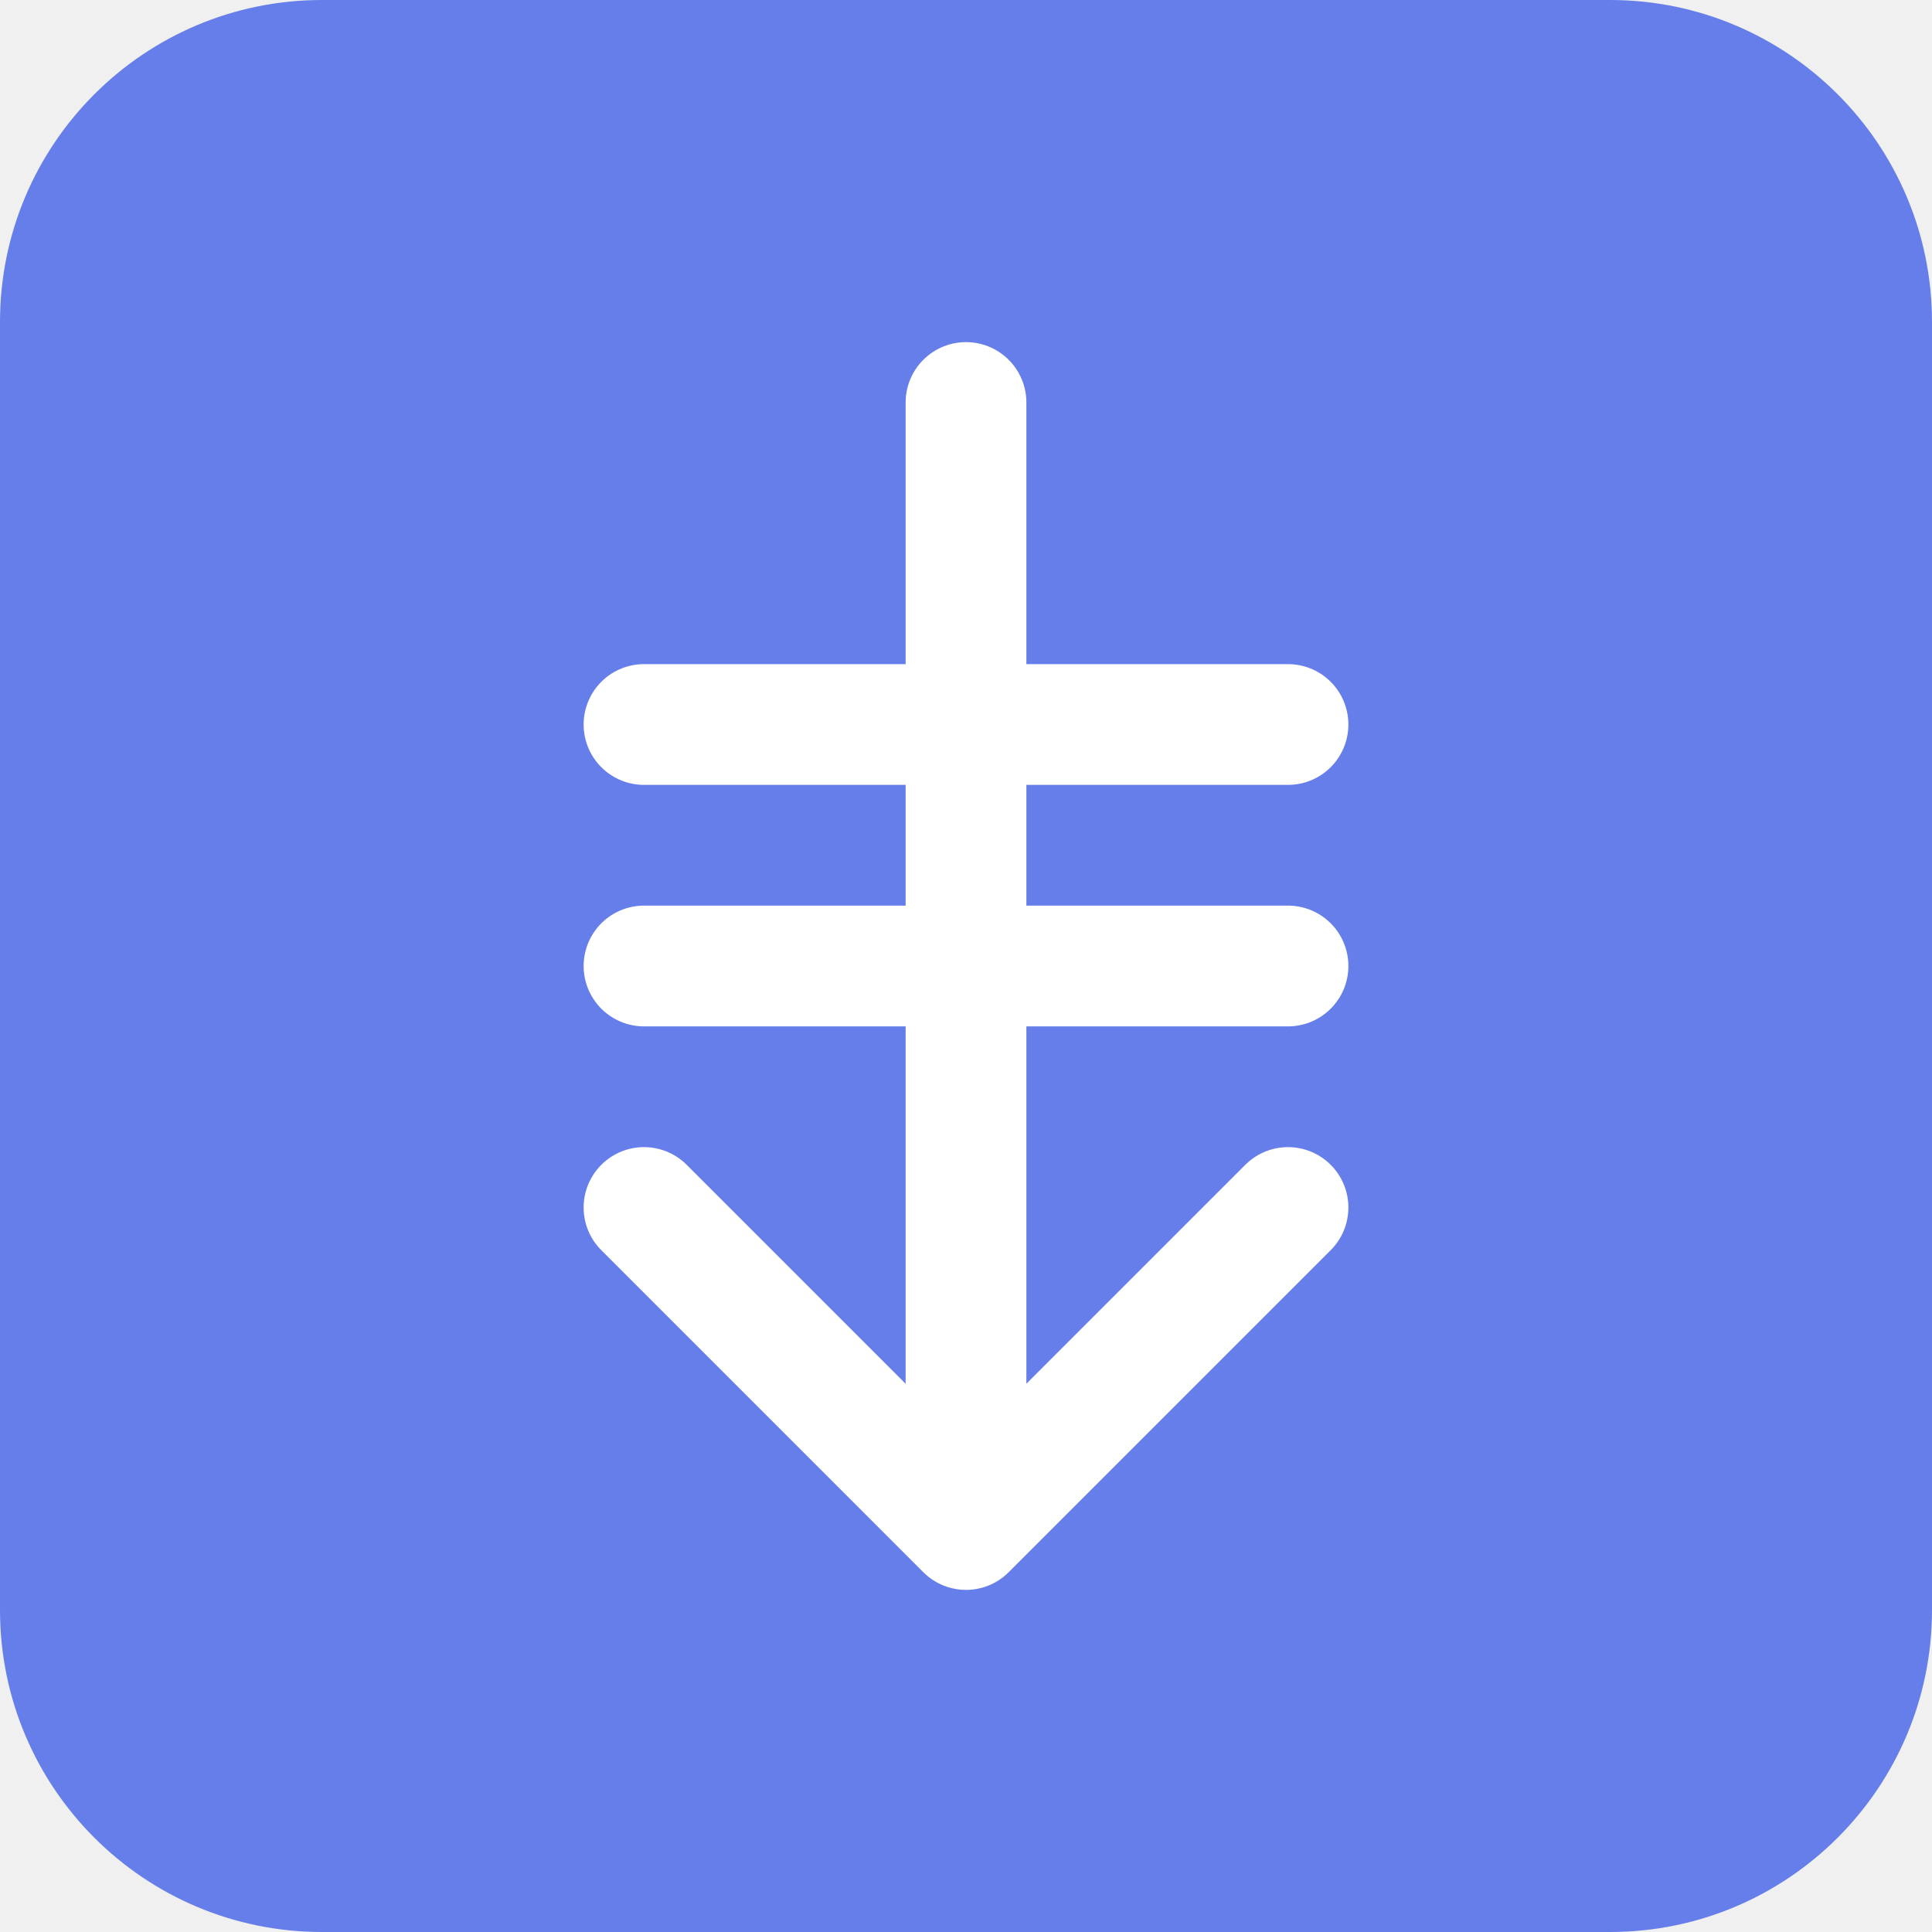
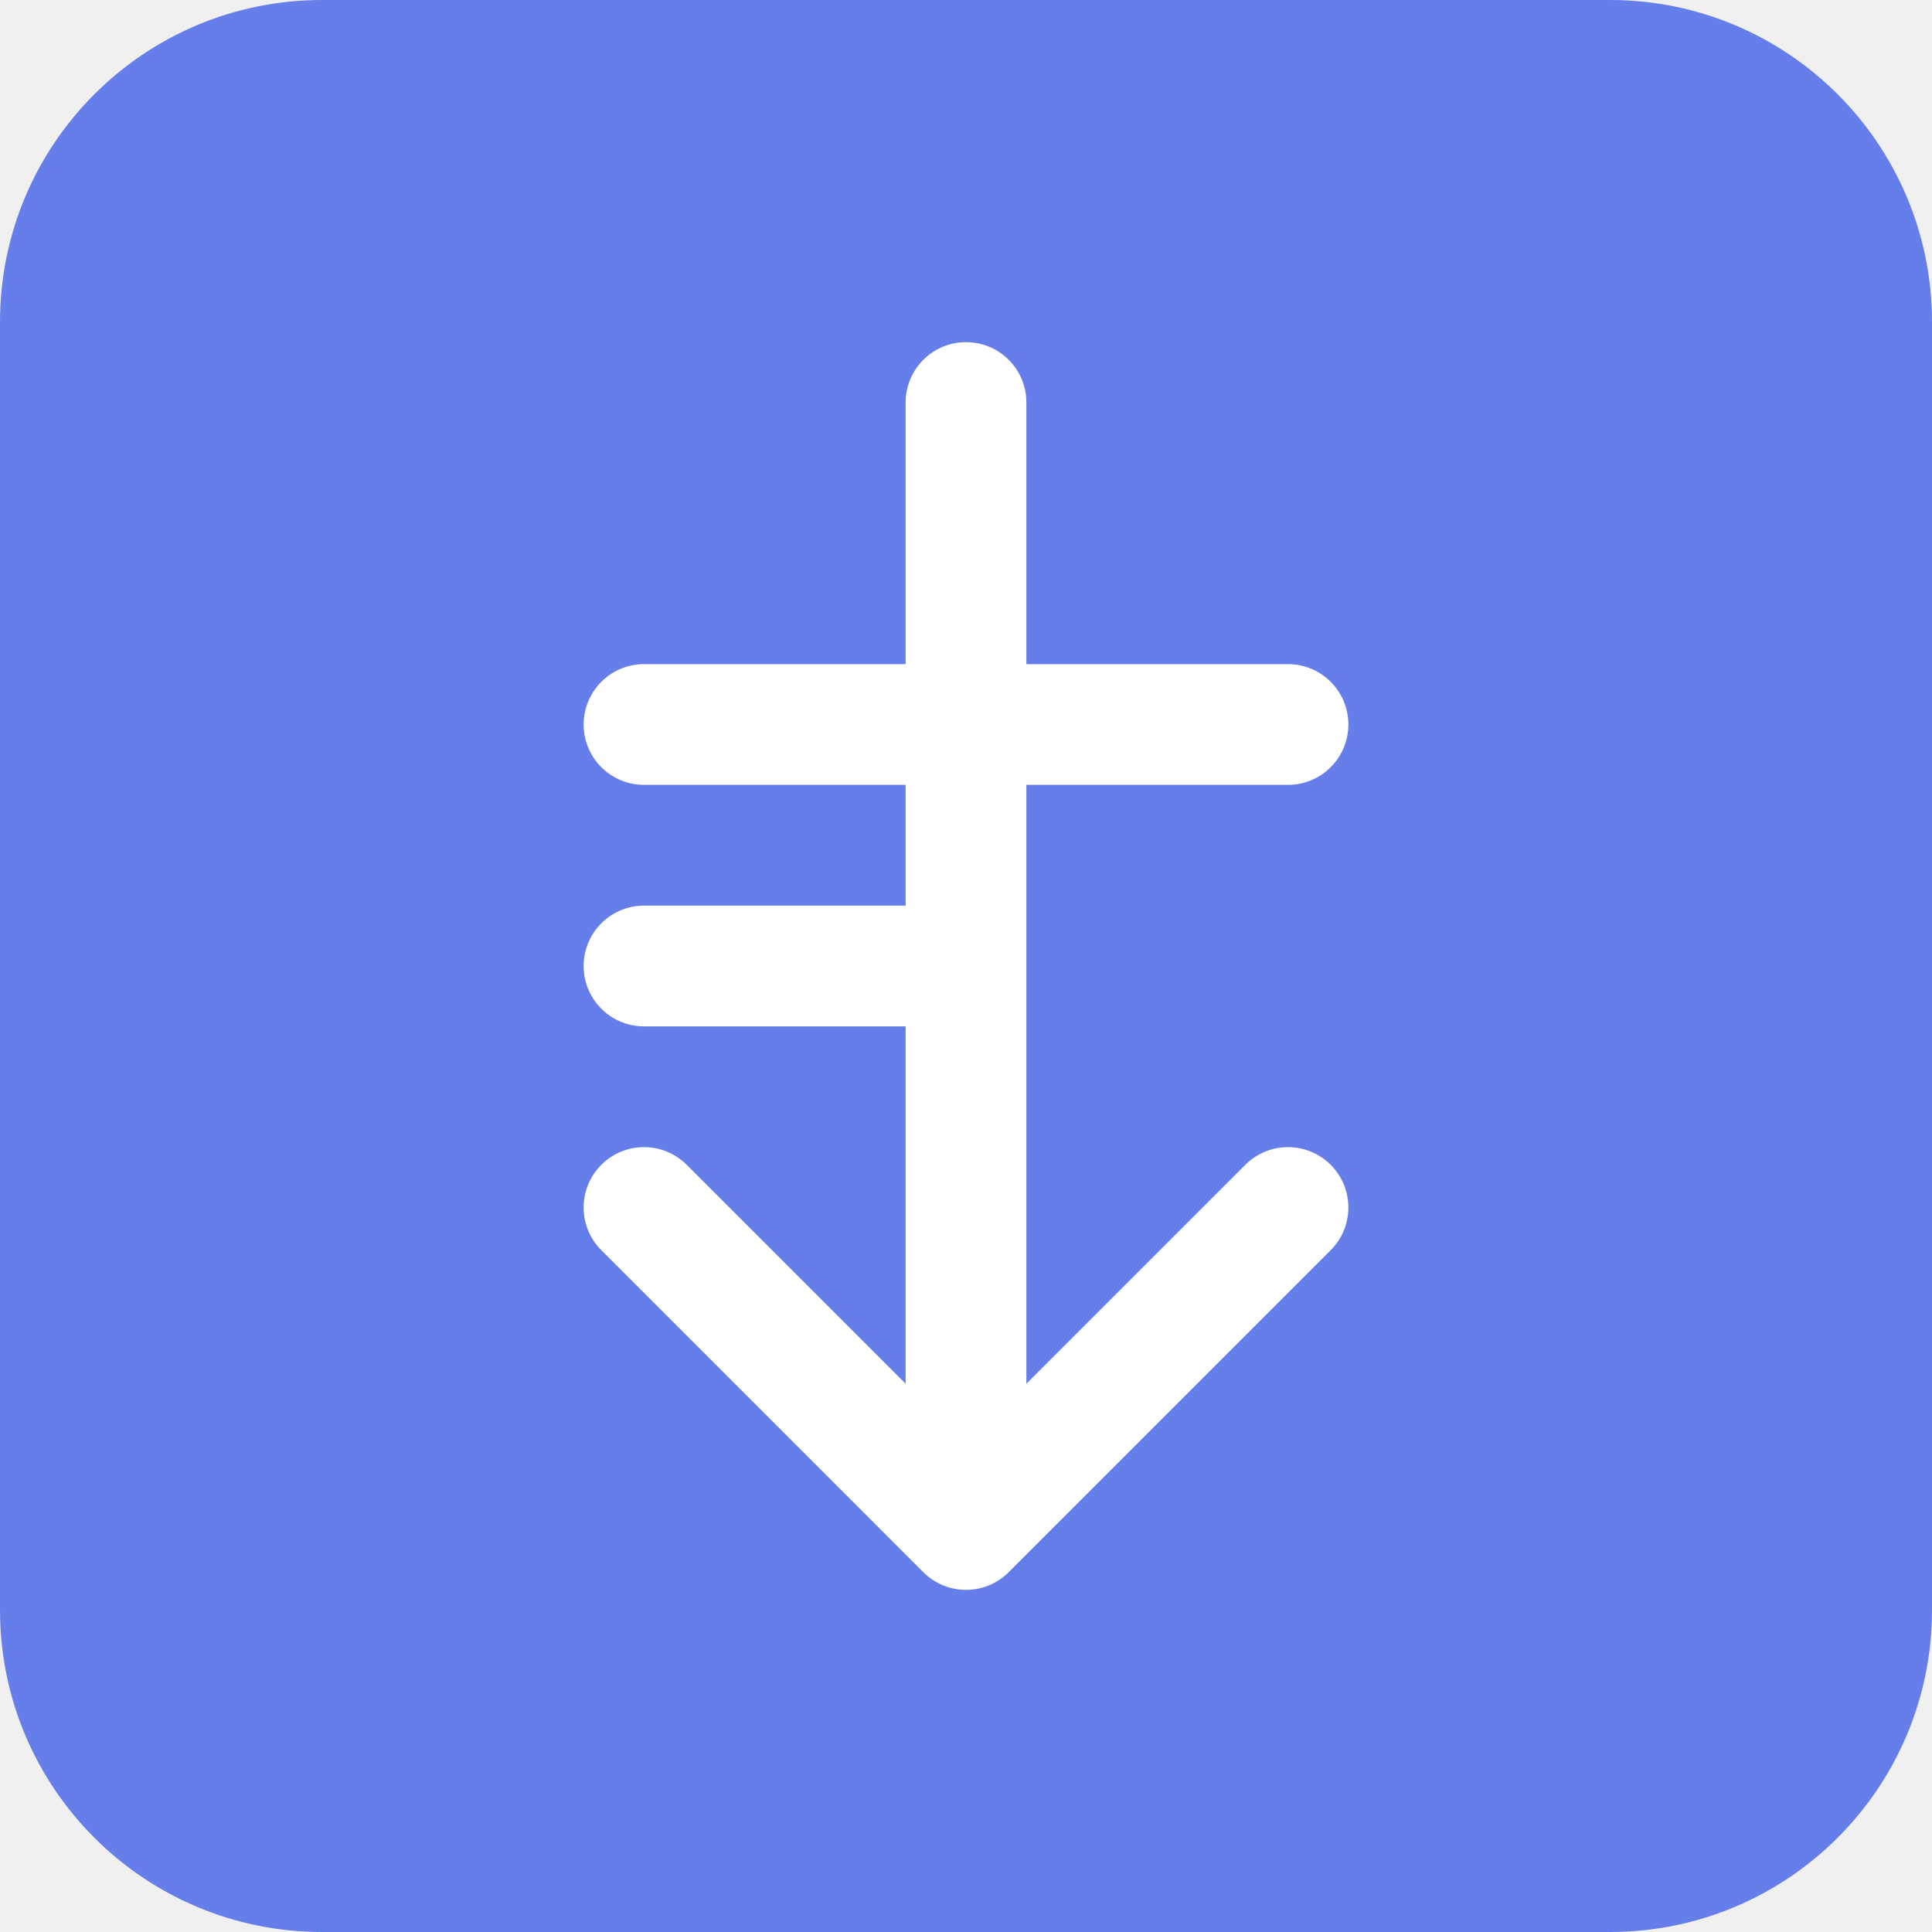
<svg xmlns="http://www.w3.org/2000/svg" width="48" height="48" viewBox="0 0 48 48">
  <rect width="48" height="48" rx="8" fill="#667eea" />
-   <path d="M24 10 L24 38 M16 30 L24 38 L32 30 M16 18 L32 18 M16 24 L32 24" stroke="white" stroke-width="3" fill="none" stroke-linecap="round" stroke-linejoin="round" />
+   <path d="M24 10 L24 38 M16 30 L24 38 L32 30 M24 18 L16 18 M24 24 L16 24 M24 18 L32 18" stroke="white" stroke-width="3" fill="none" stroke-linecap="round" stroke-linejoin="round" />
</svg>
